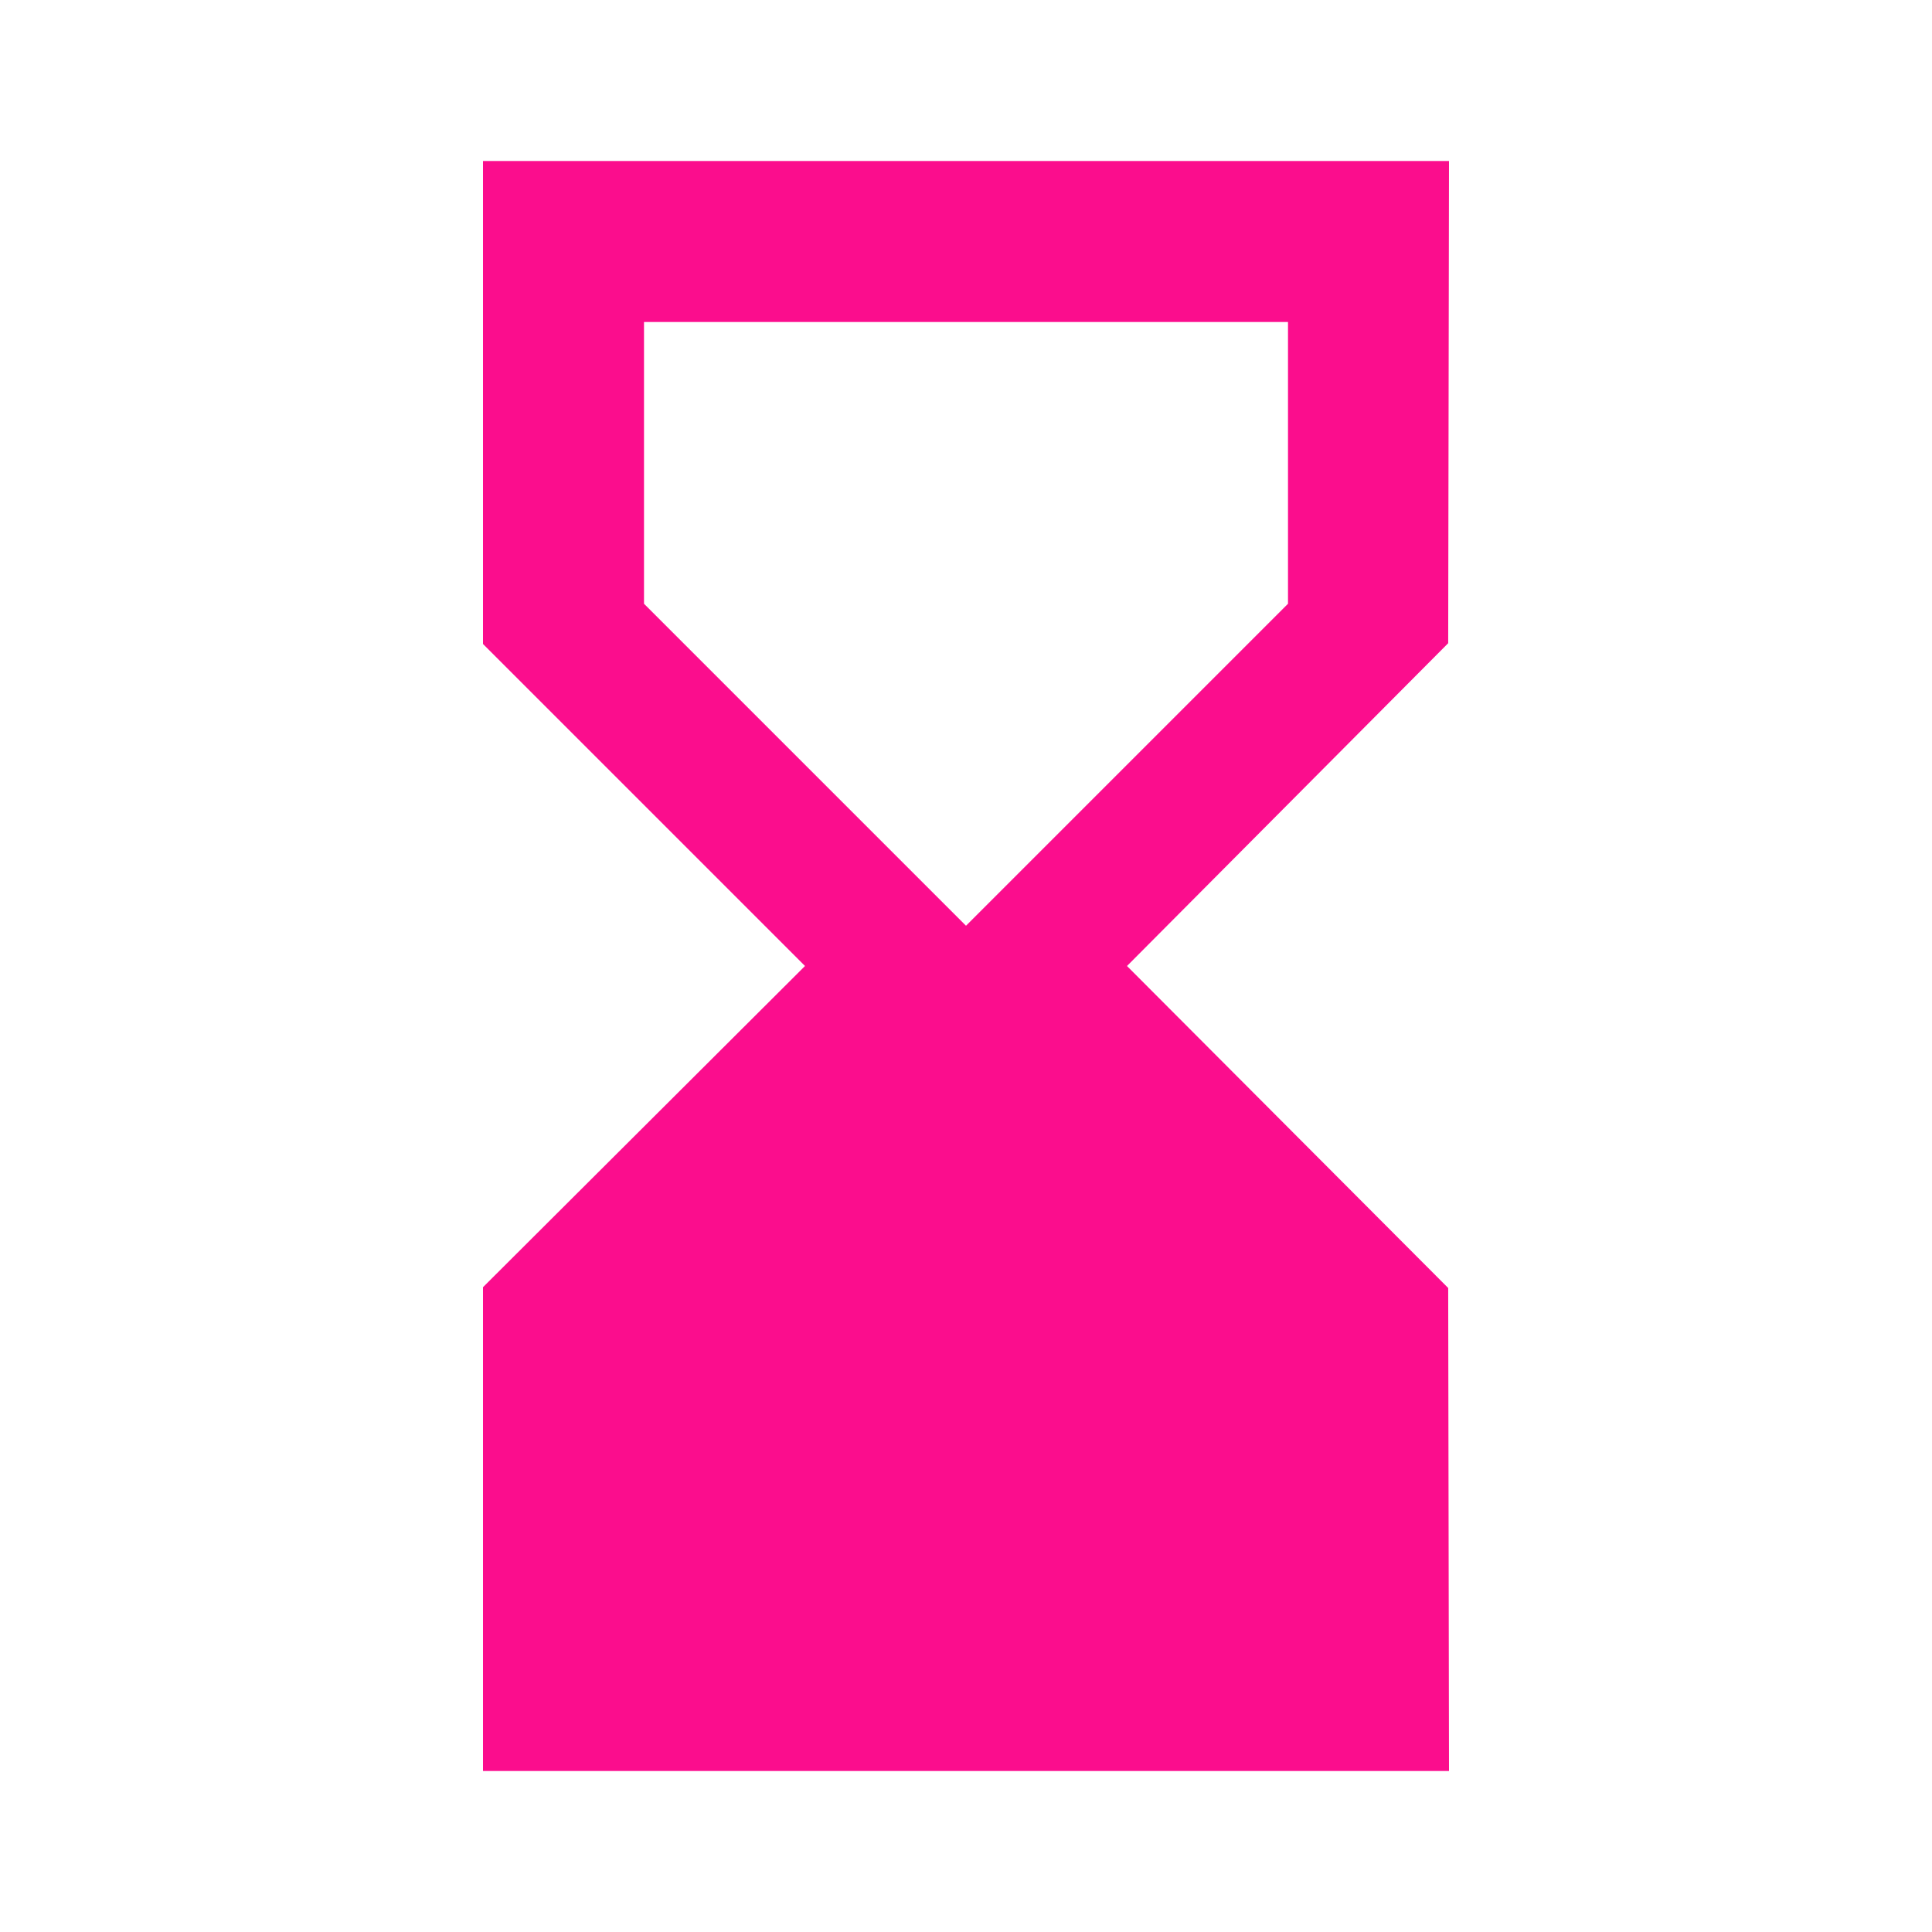
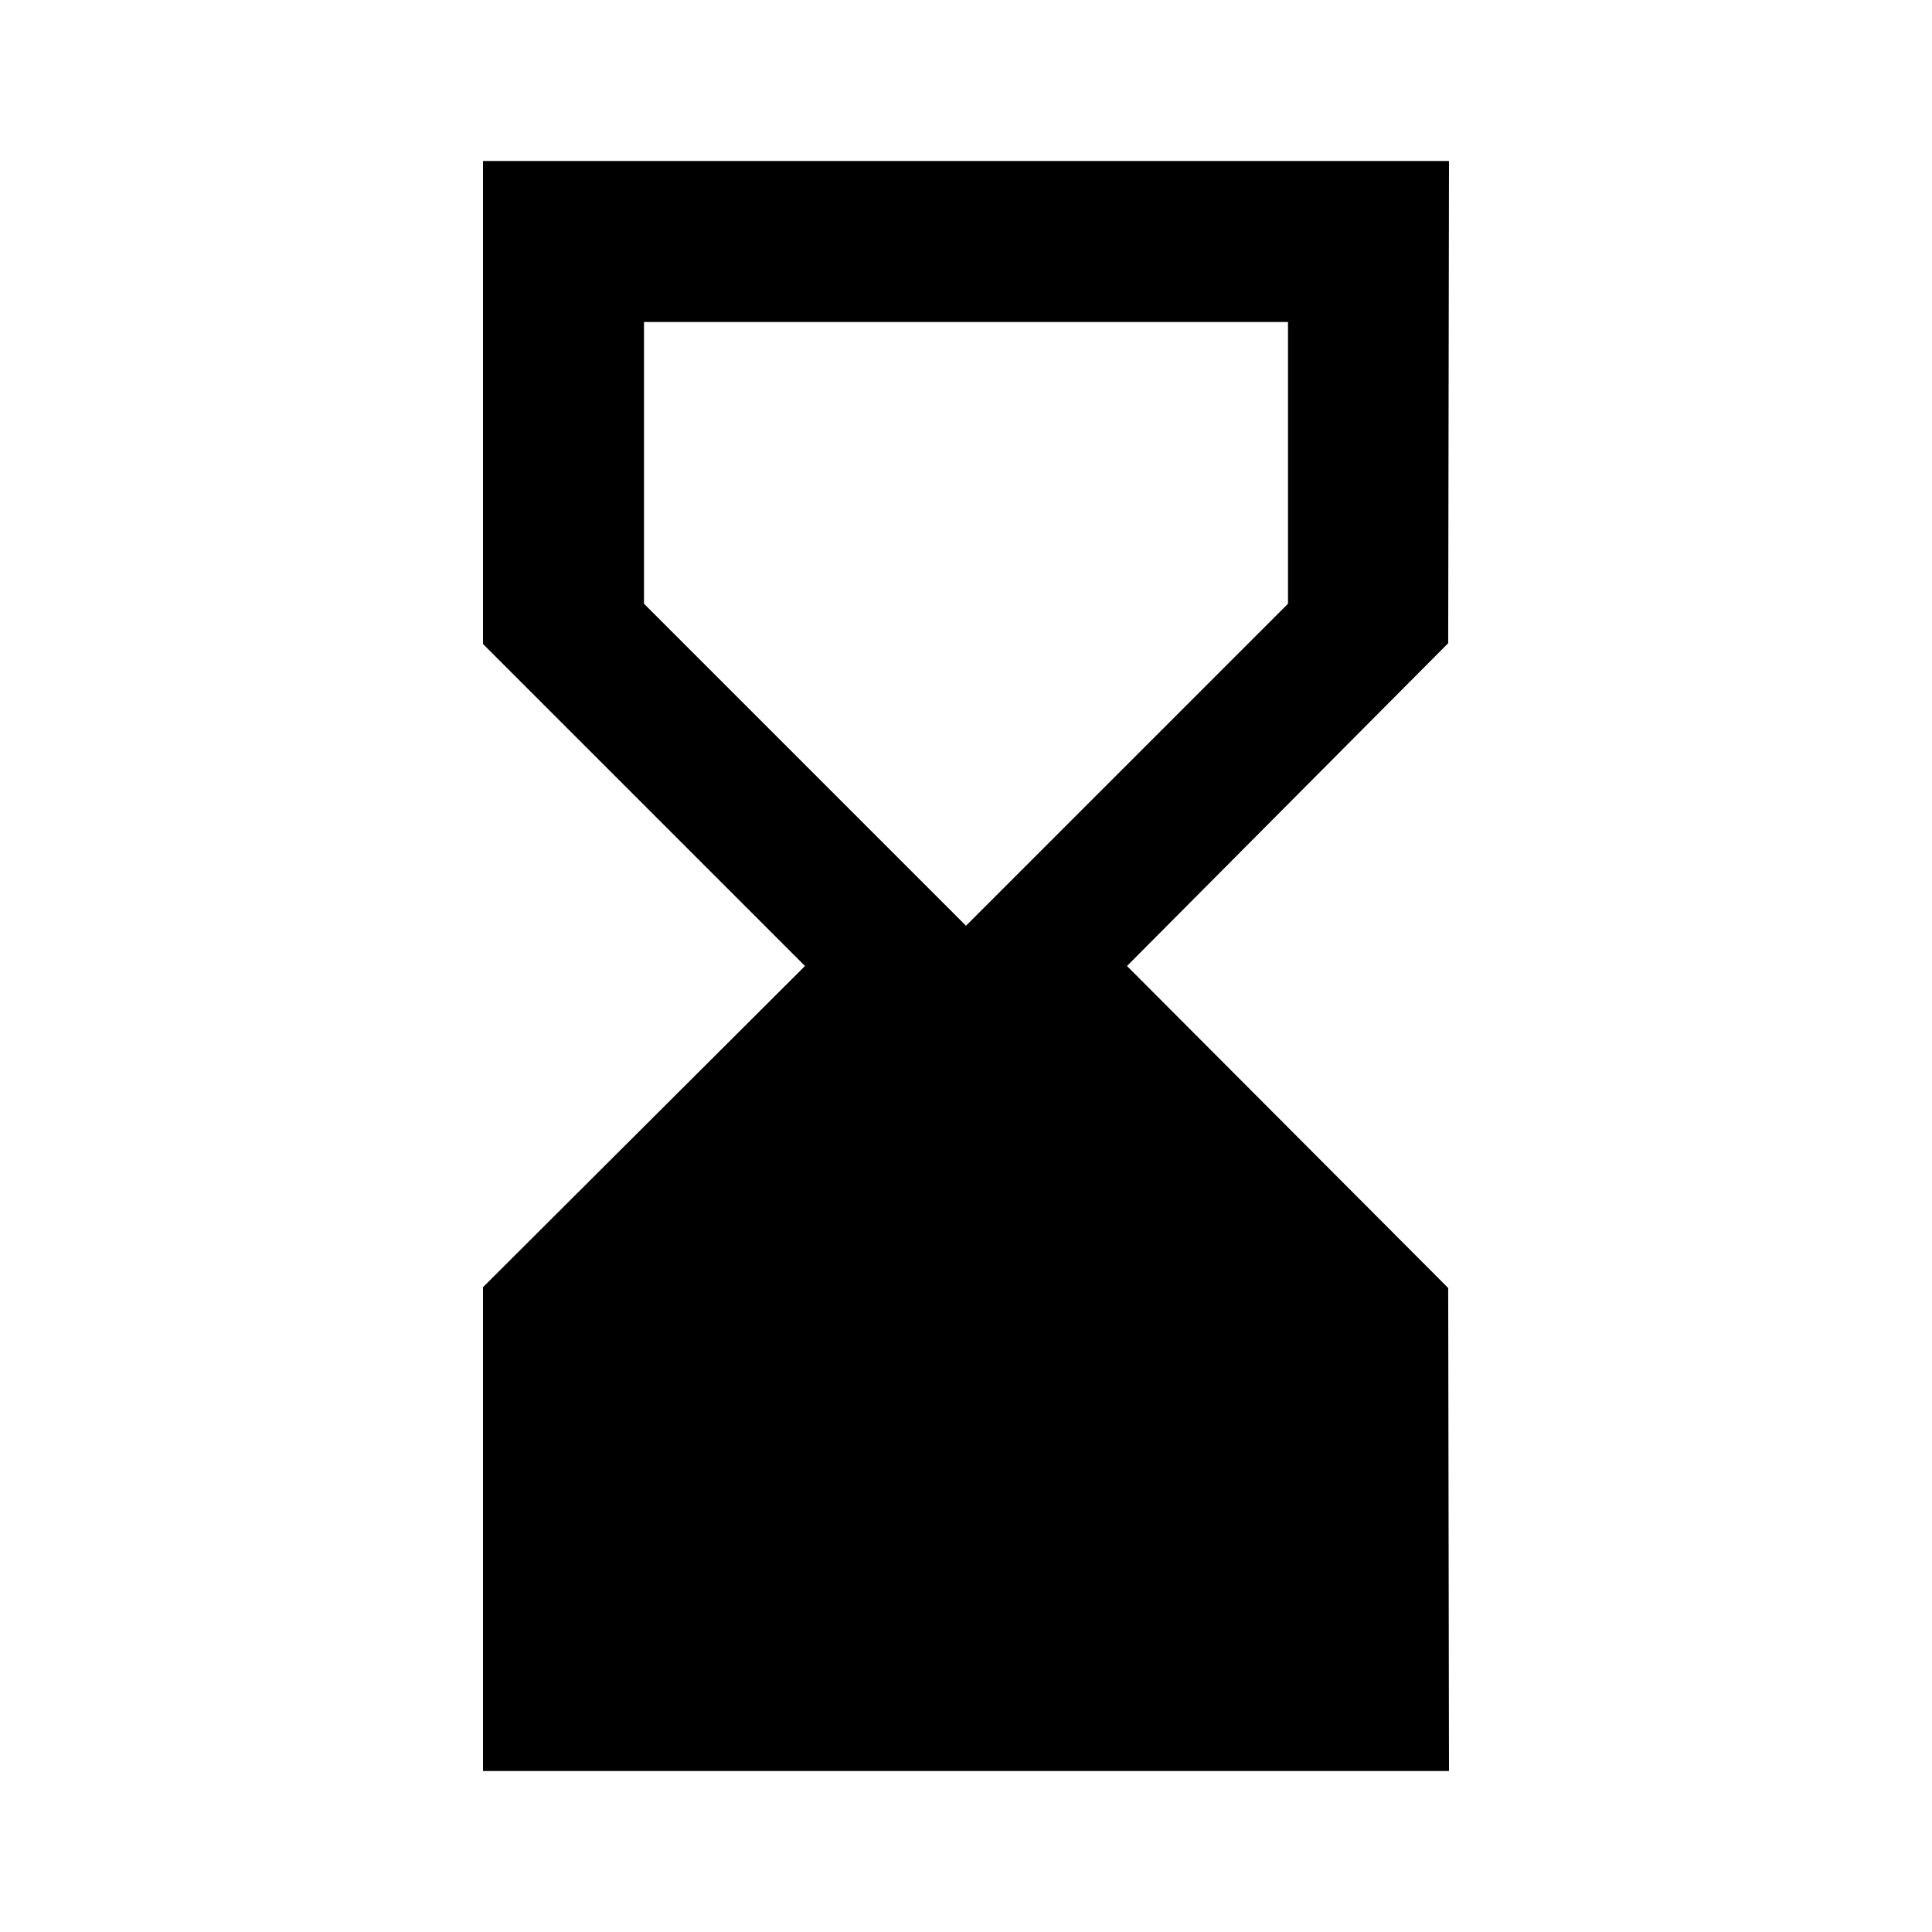
- <svg xmlns="http://www.w3.org/2000/svg" enable-background="new 0 0 24 24" height="24px" viewBox="0 0 24 24" width="24px" fill="#fb0d8d">
+ <svg xmlns="http://www.w3.org/2000/svg" enable-background="new 0 0 24 24" height="24px" viewBox="0 0 24 24" width="24px" fill="#000">
  <g>
    <rect fill="none" height="24" width="24" />
  </g>
  <g>
    <path d="M18,22l-0.01-6L14,12l3.99-4.01L18,2H6v6l4,4l-4,3.99V22H18z M8,7.5V4h8v3.5l-4,4L8,7.5z" />
  </g>
</svg>
